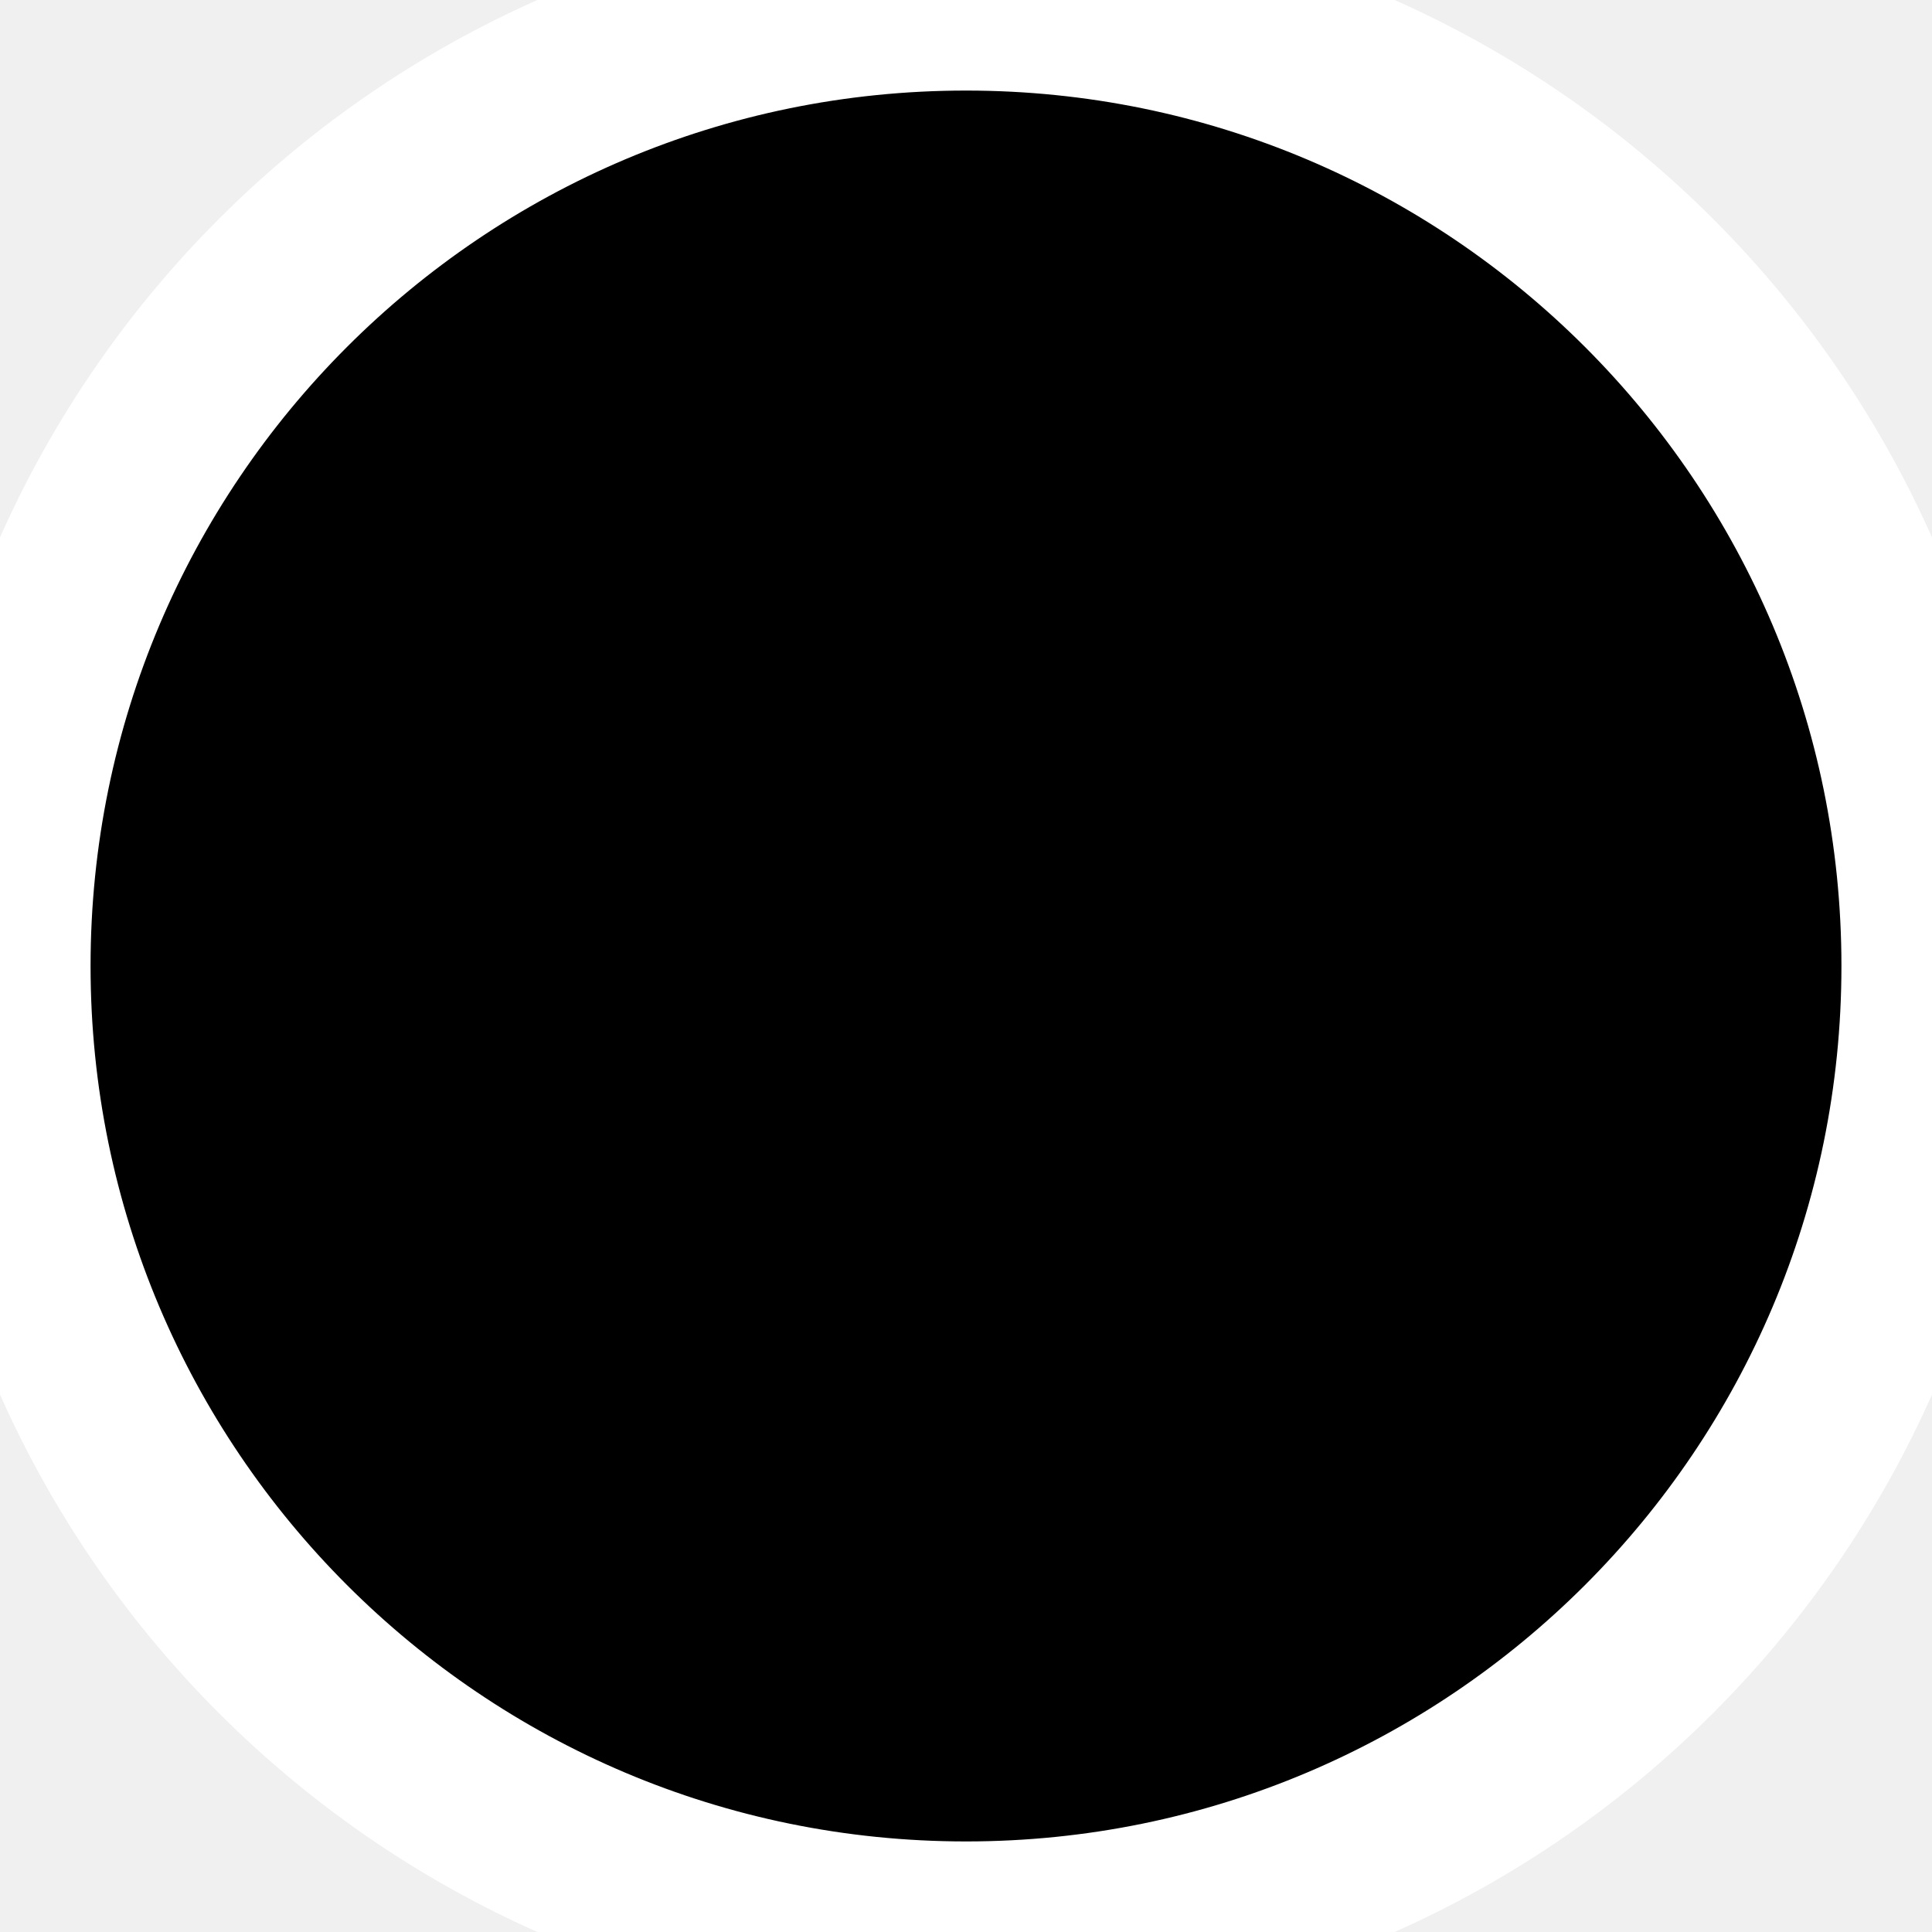
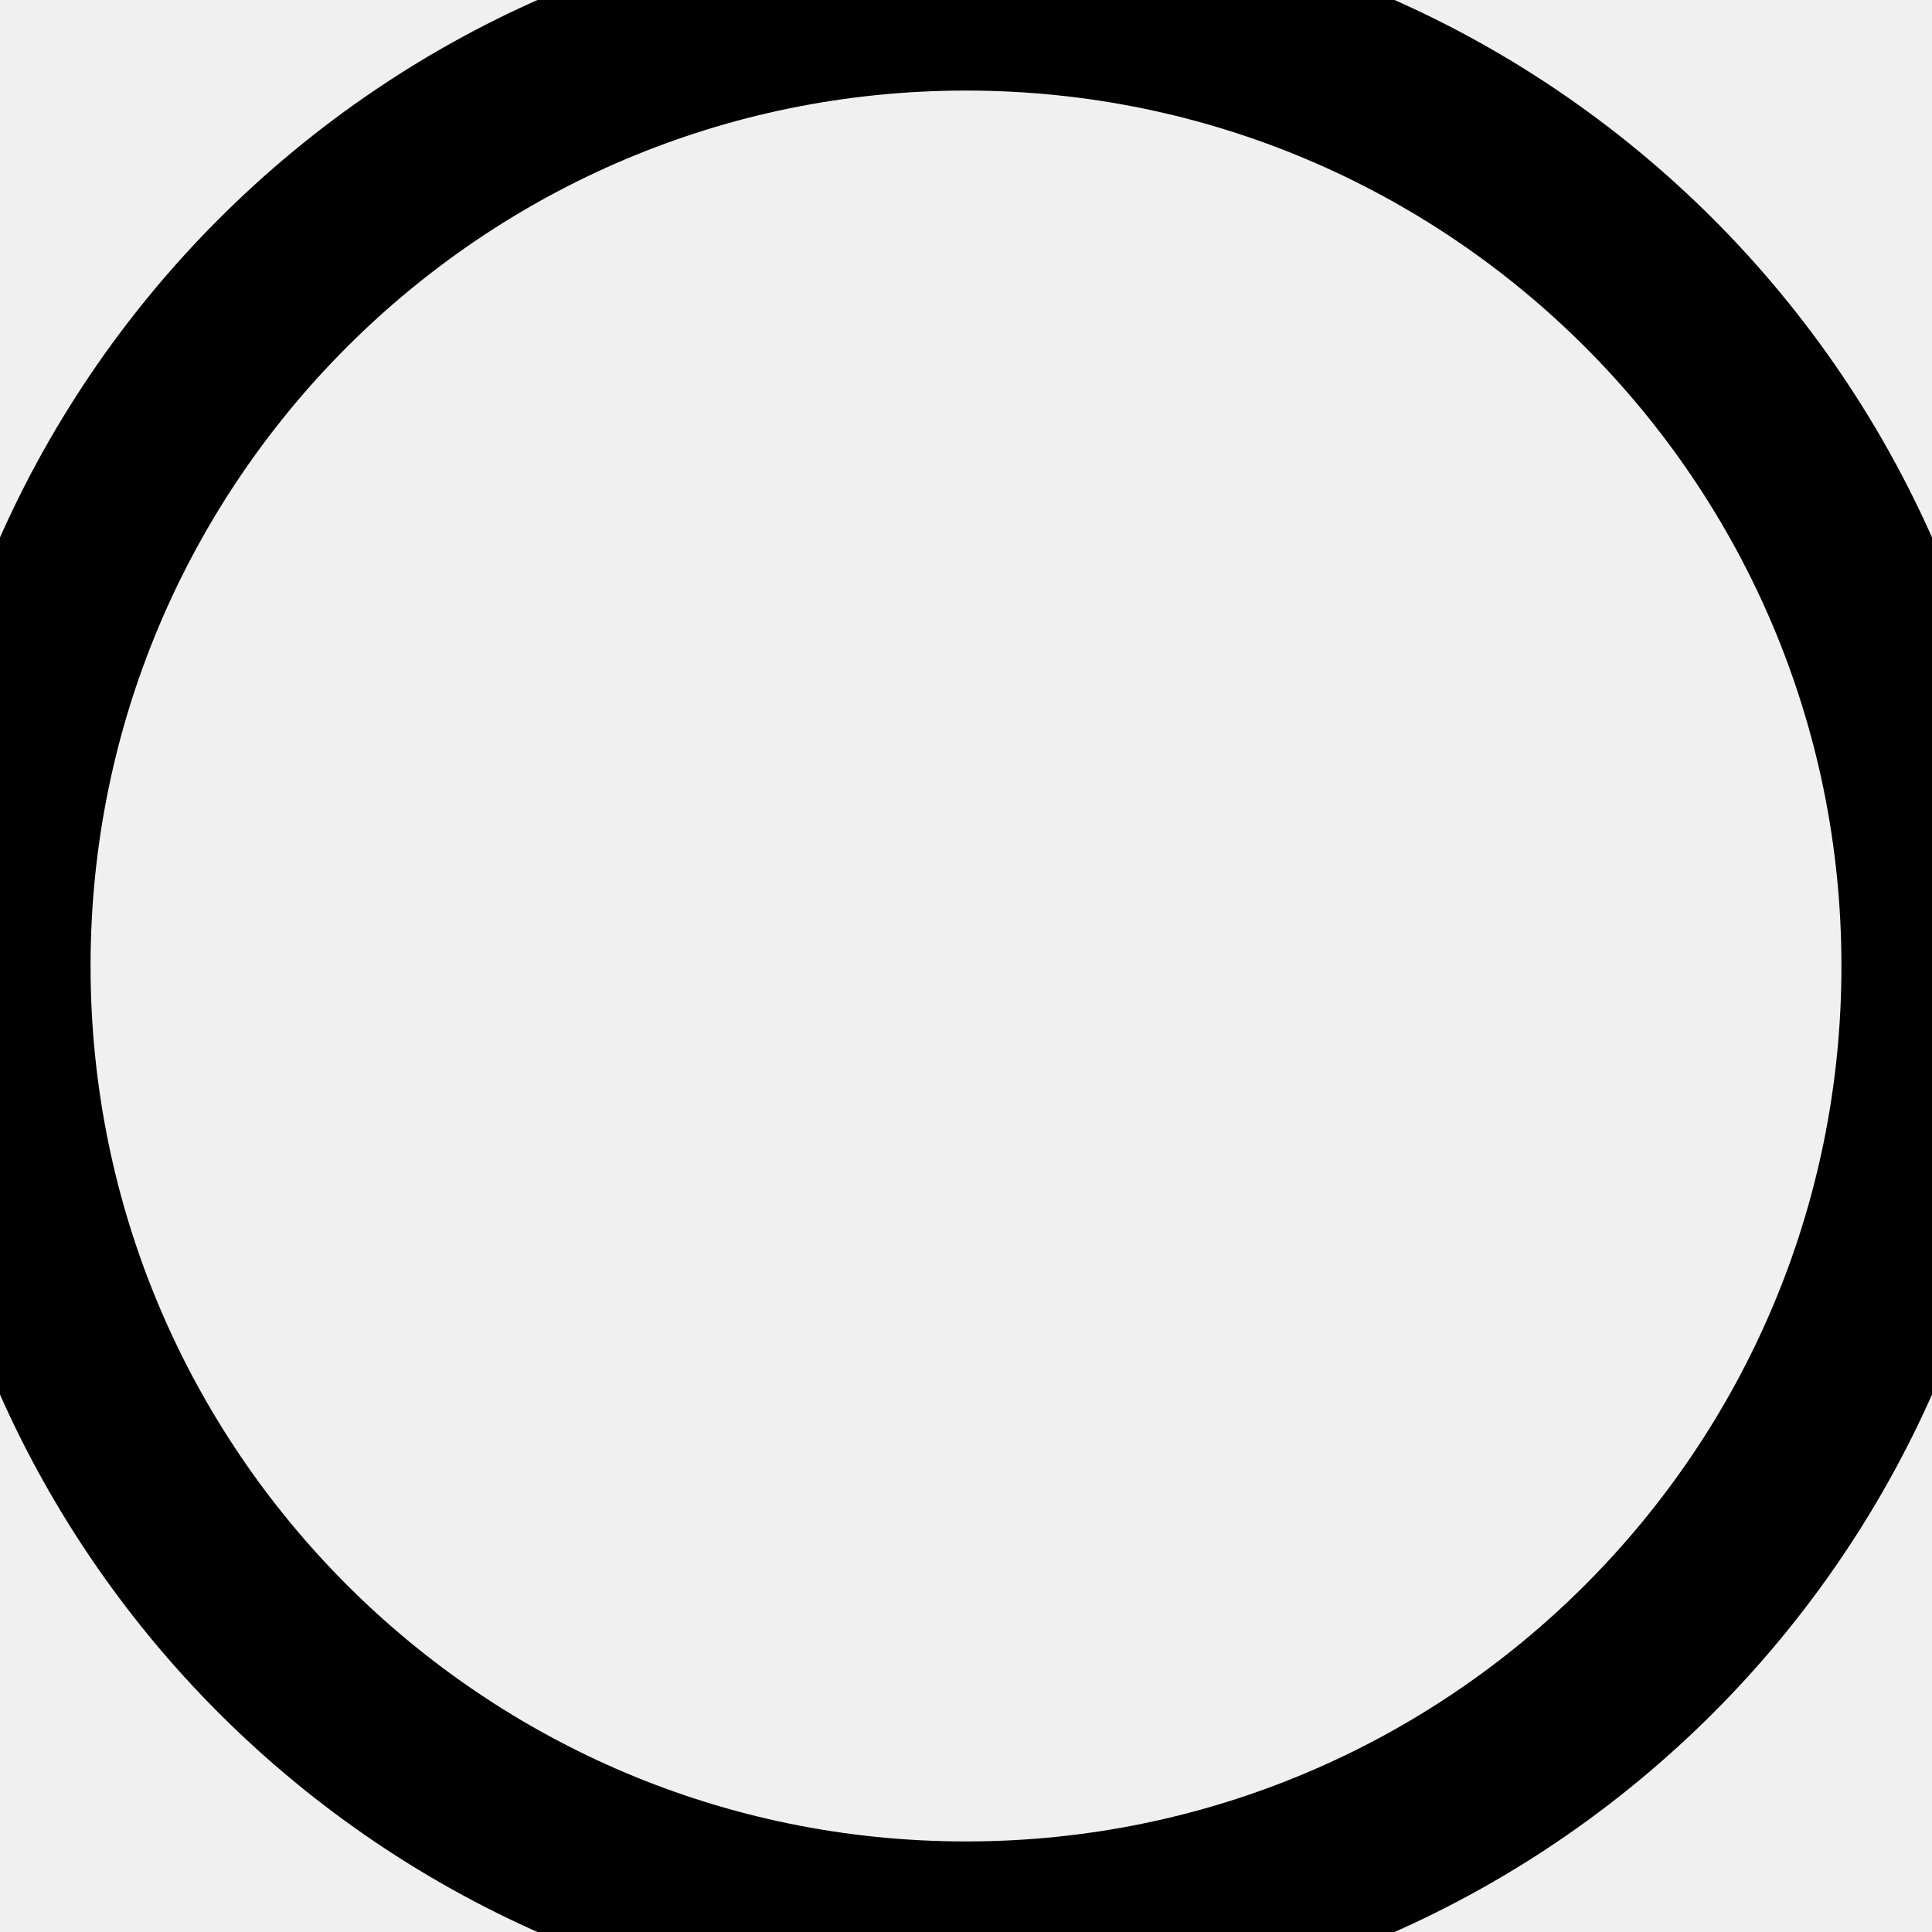
<svg xmlns="http://www.w3.org/2000/svg" fill="none" viewBox="0 0 128 128">
-   <circle cx="64" cy="64" r="64" fill="#000" stroke="#fff" stroke-width="12" />
  <style>
-         path { fill: #000; }
+         circle { stroke: #000; }
        @media (prefers-color-scheme: dark) {
-             path { fill: #FFF; }
+             circle { stroke: #fff; }
        }
    </style>
+   <circle cx="64" cy="64" r="64" fill="none" stroke="#000" stroke-width="12" />
</svg>
